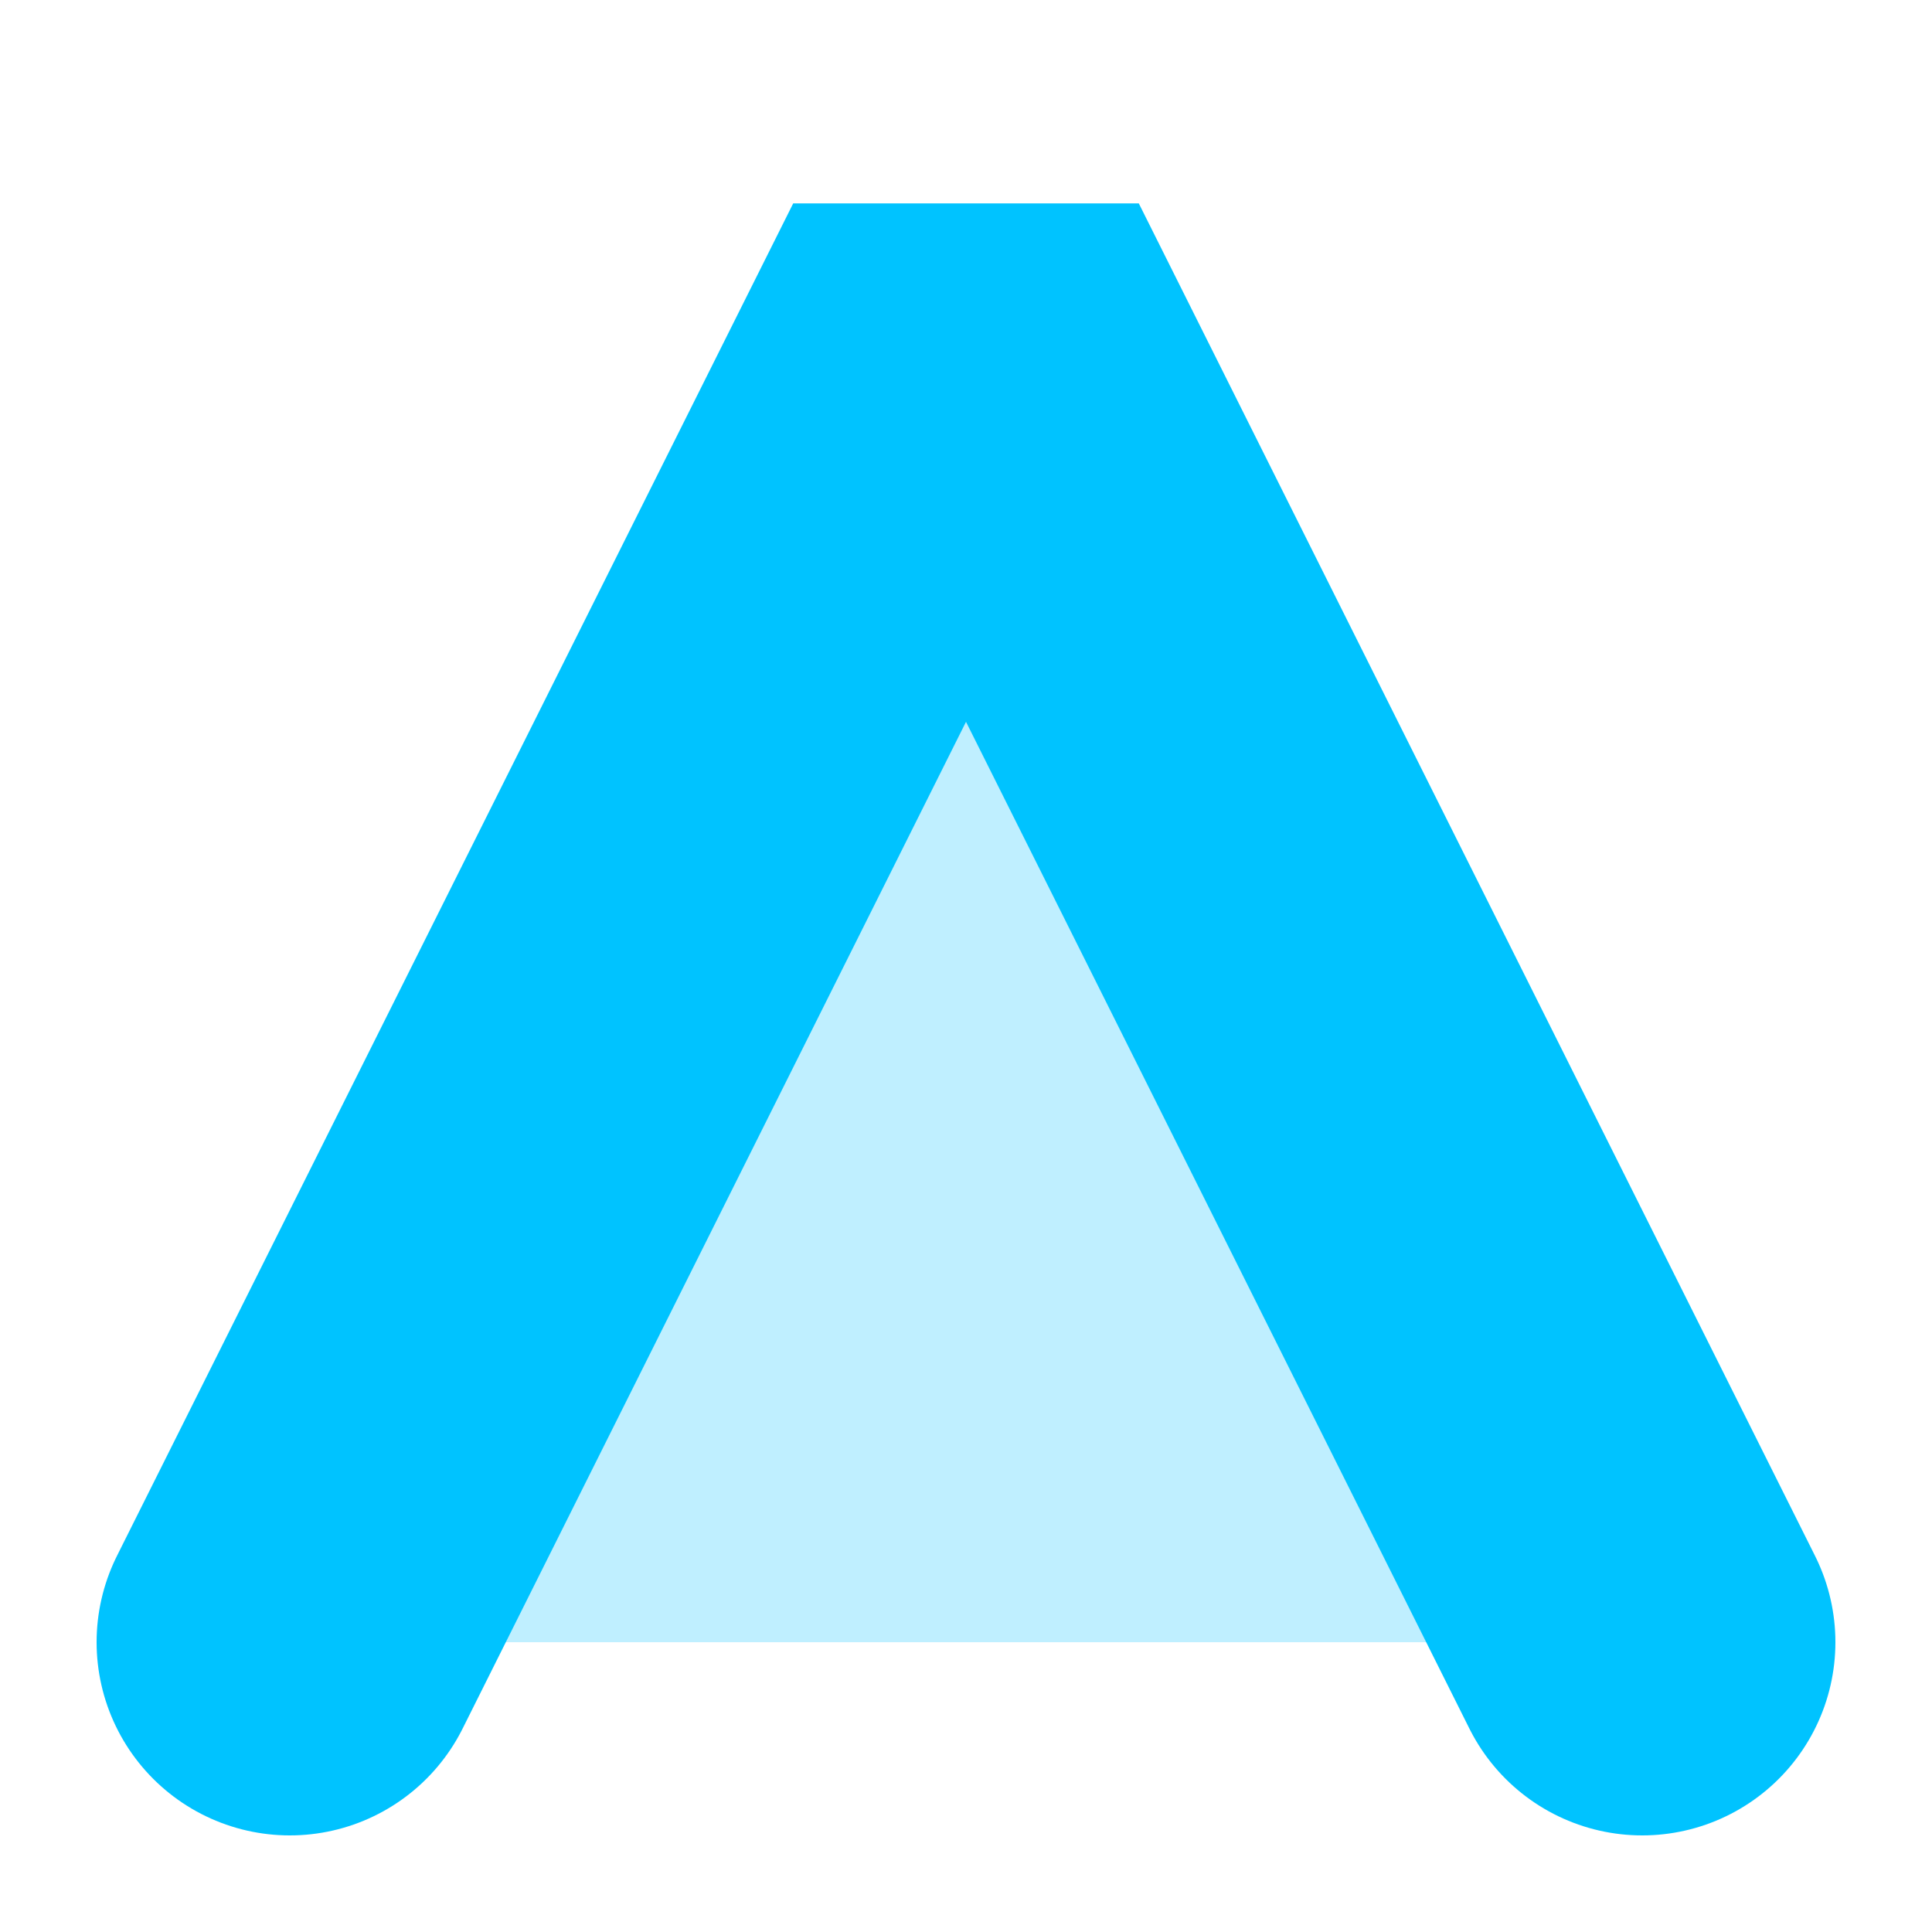
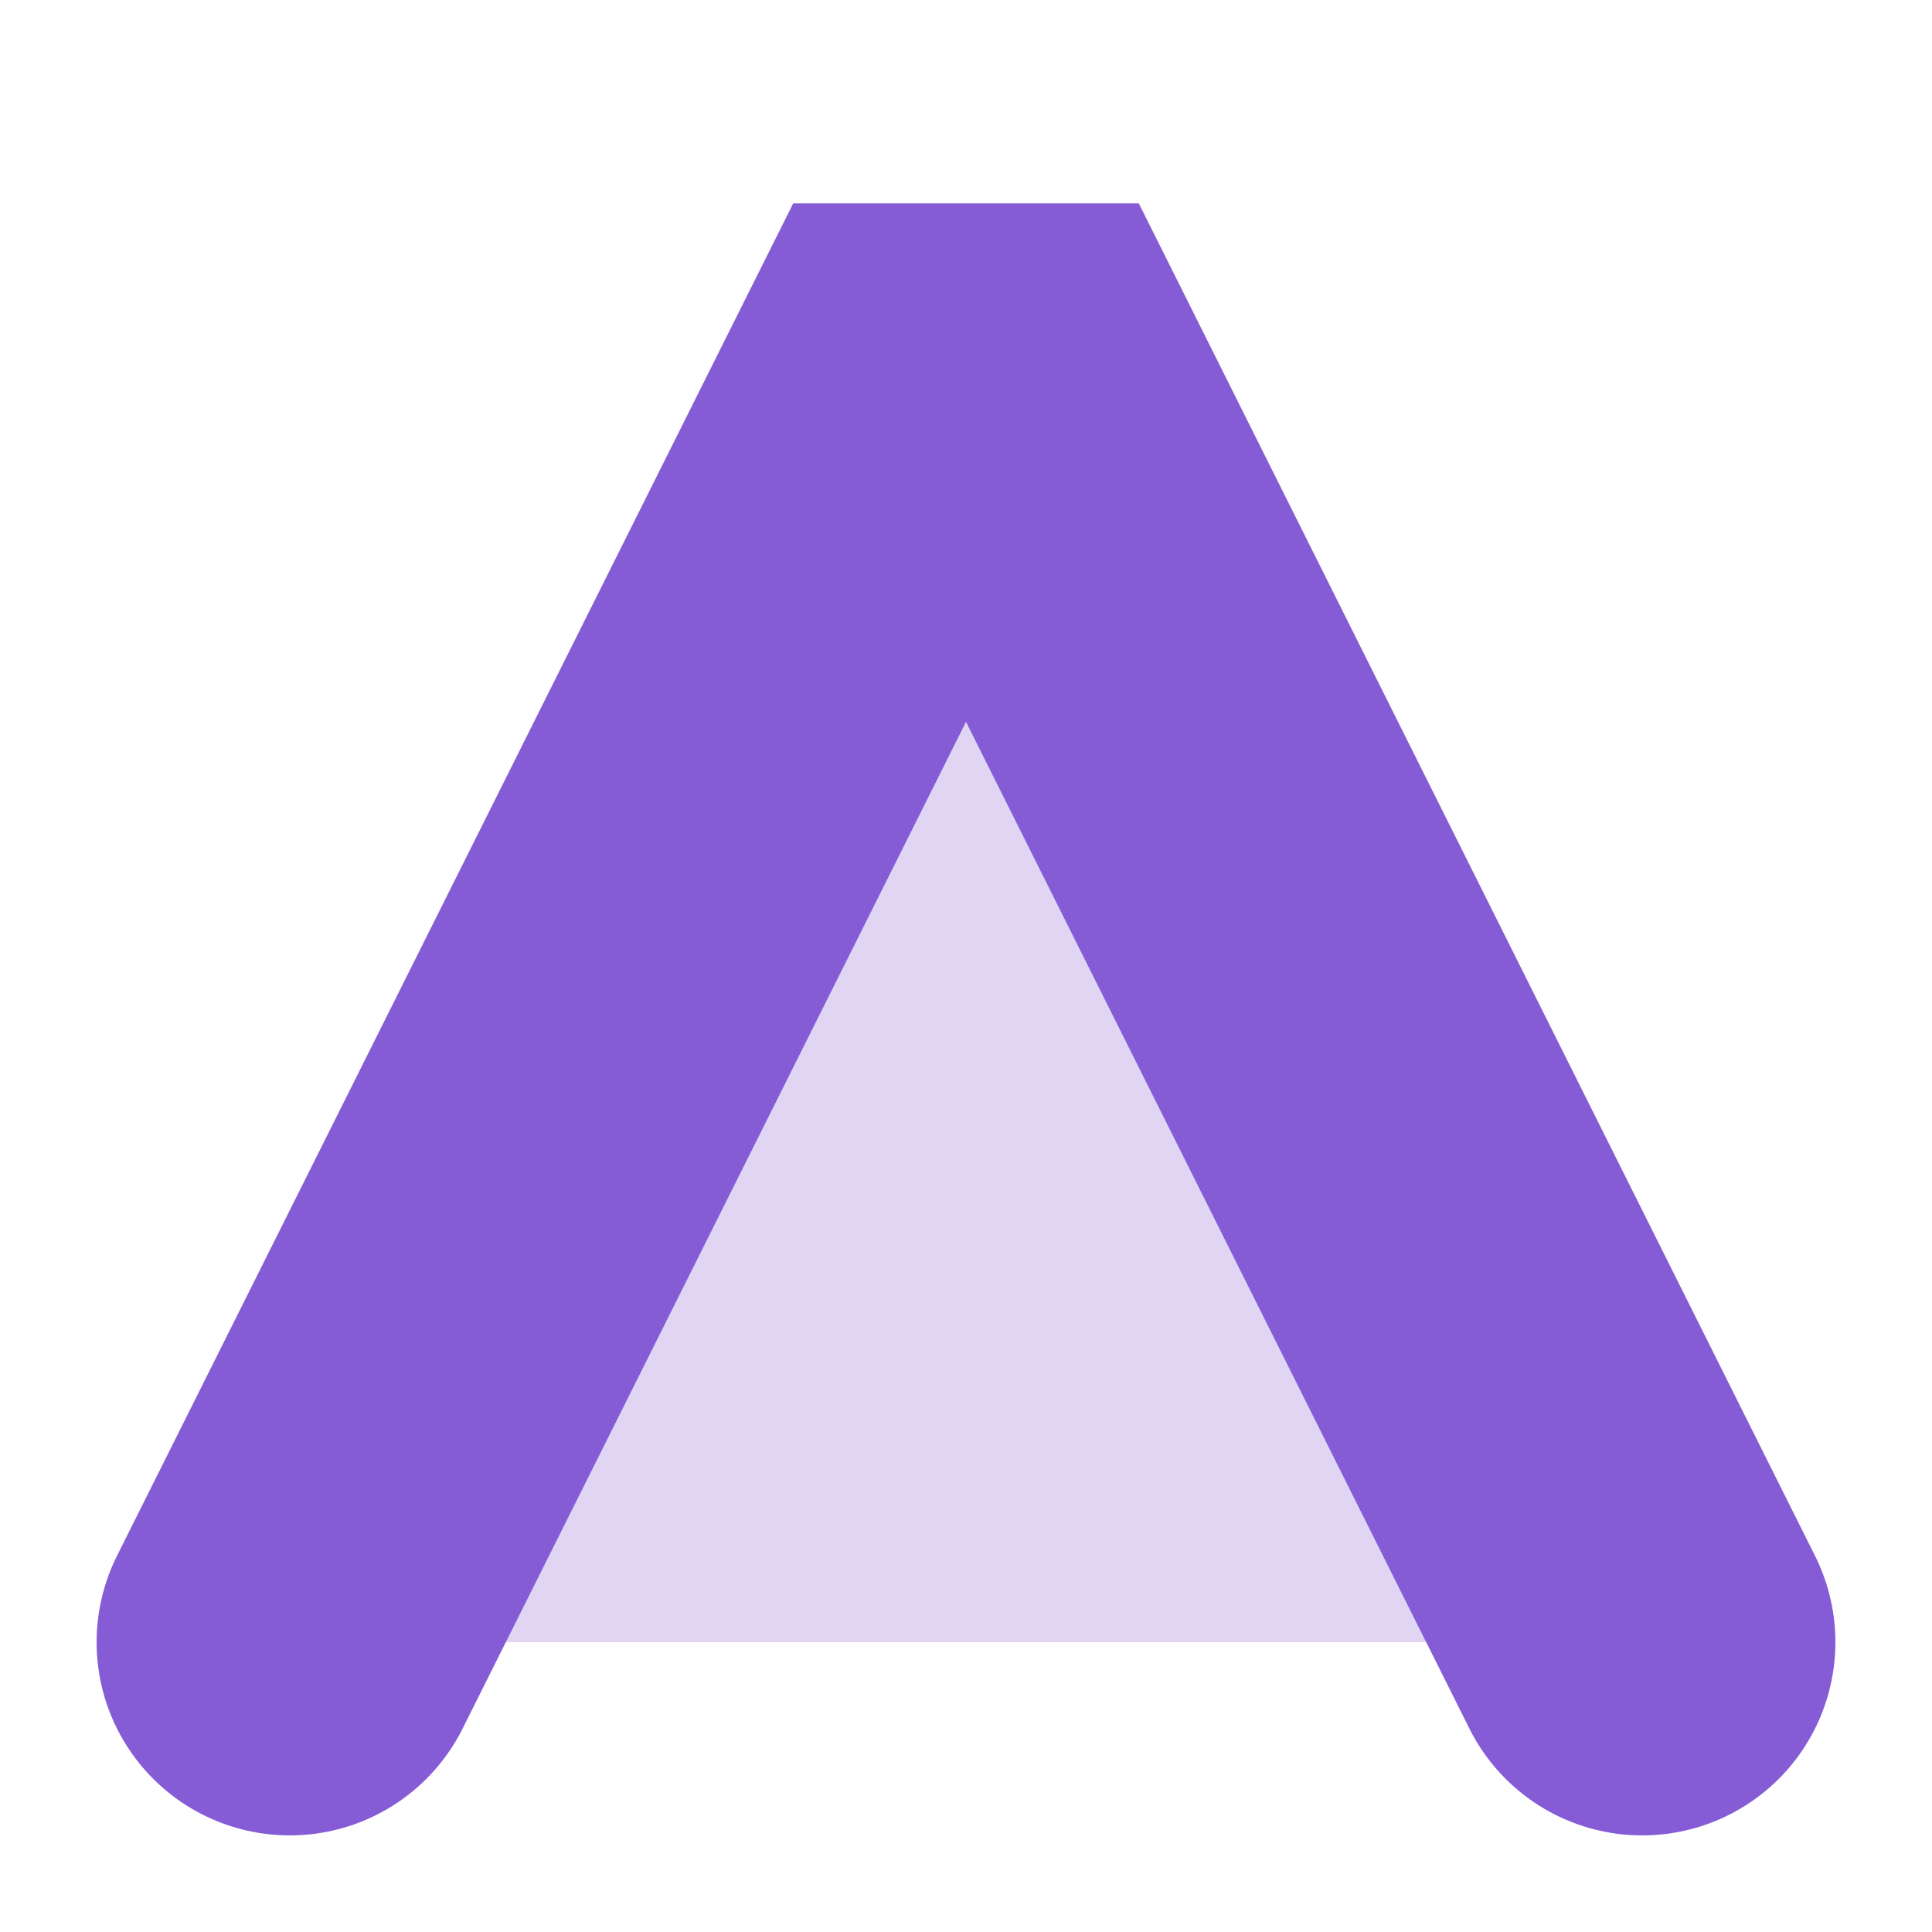
<svg xmlns="http://www.w3.org/2000/svg" width="20px" height="20px" viewBox="0,0,20,20" version="1.1">
-   <g stroke-linecap="round" stroke="#00c3ff" fill="#00c3ff" fill-opacity="0.25" stroke-width="4" stroke-linejoin="bevel">
+   <g stroke-linecap="round" stroke="#855CD6" fill="#855CD6" fill-opacity="0.25" stroke-width="4" stroke-linejoin="bevel">
    <path d="M3,17 L10,3 L17,17" />
  </g>
</svg>
